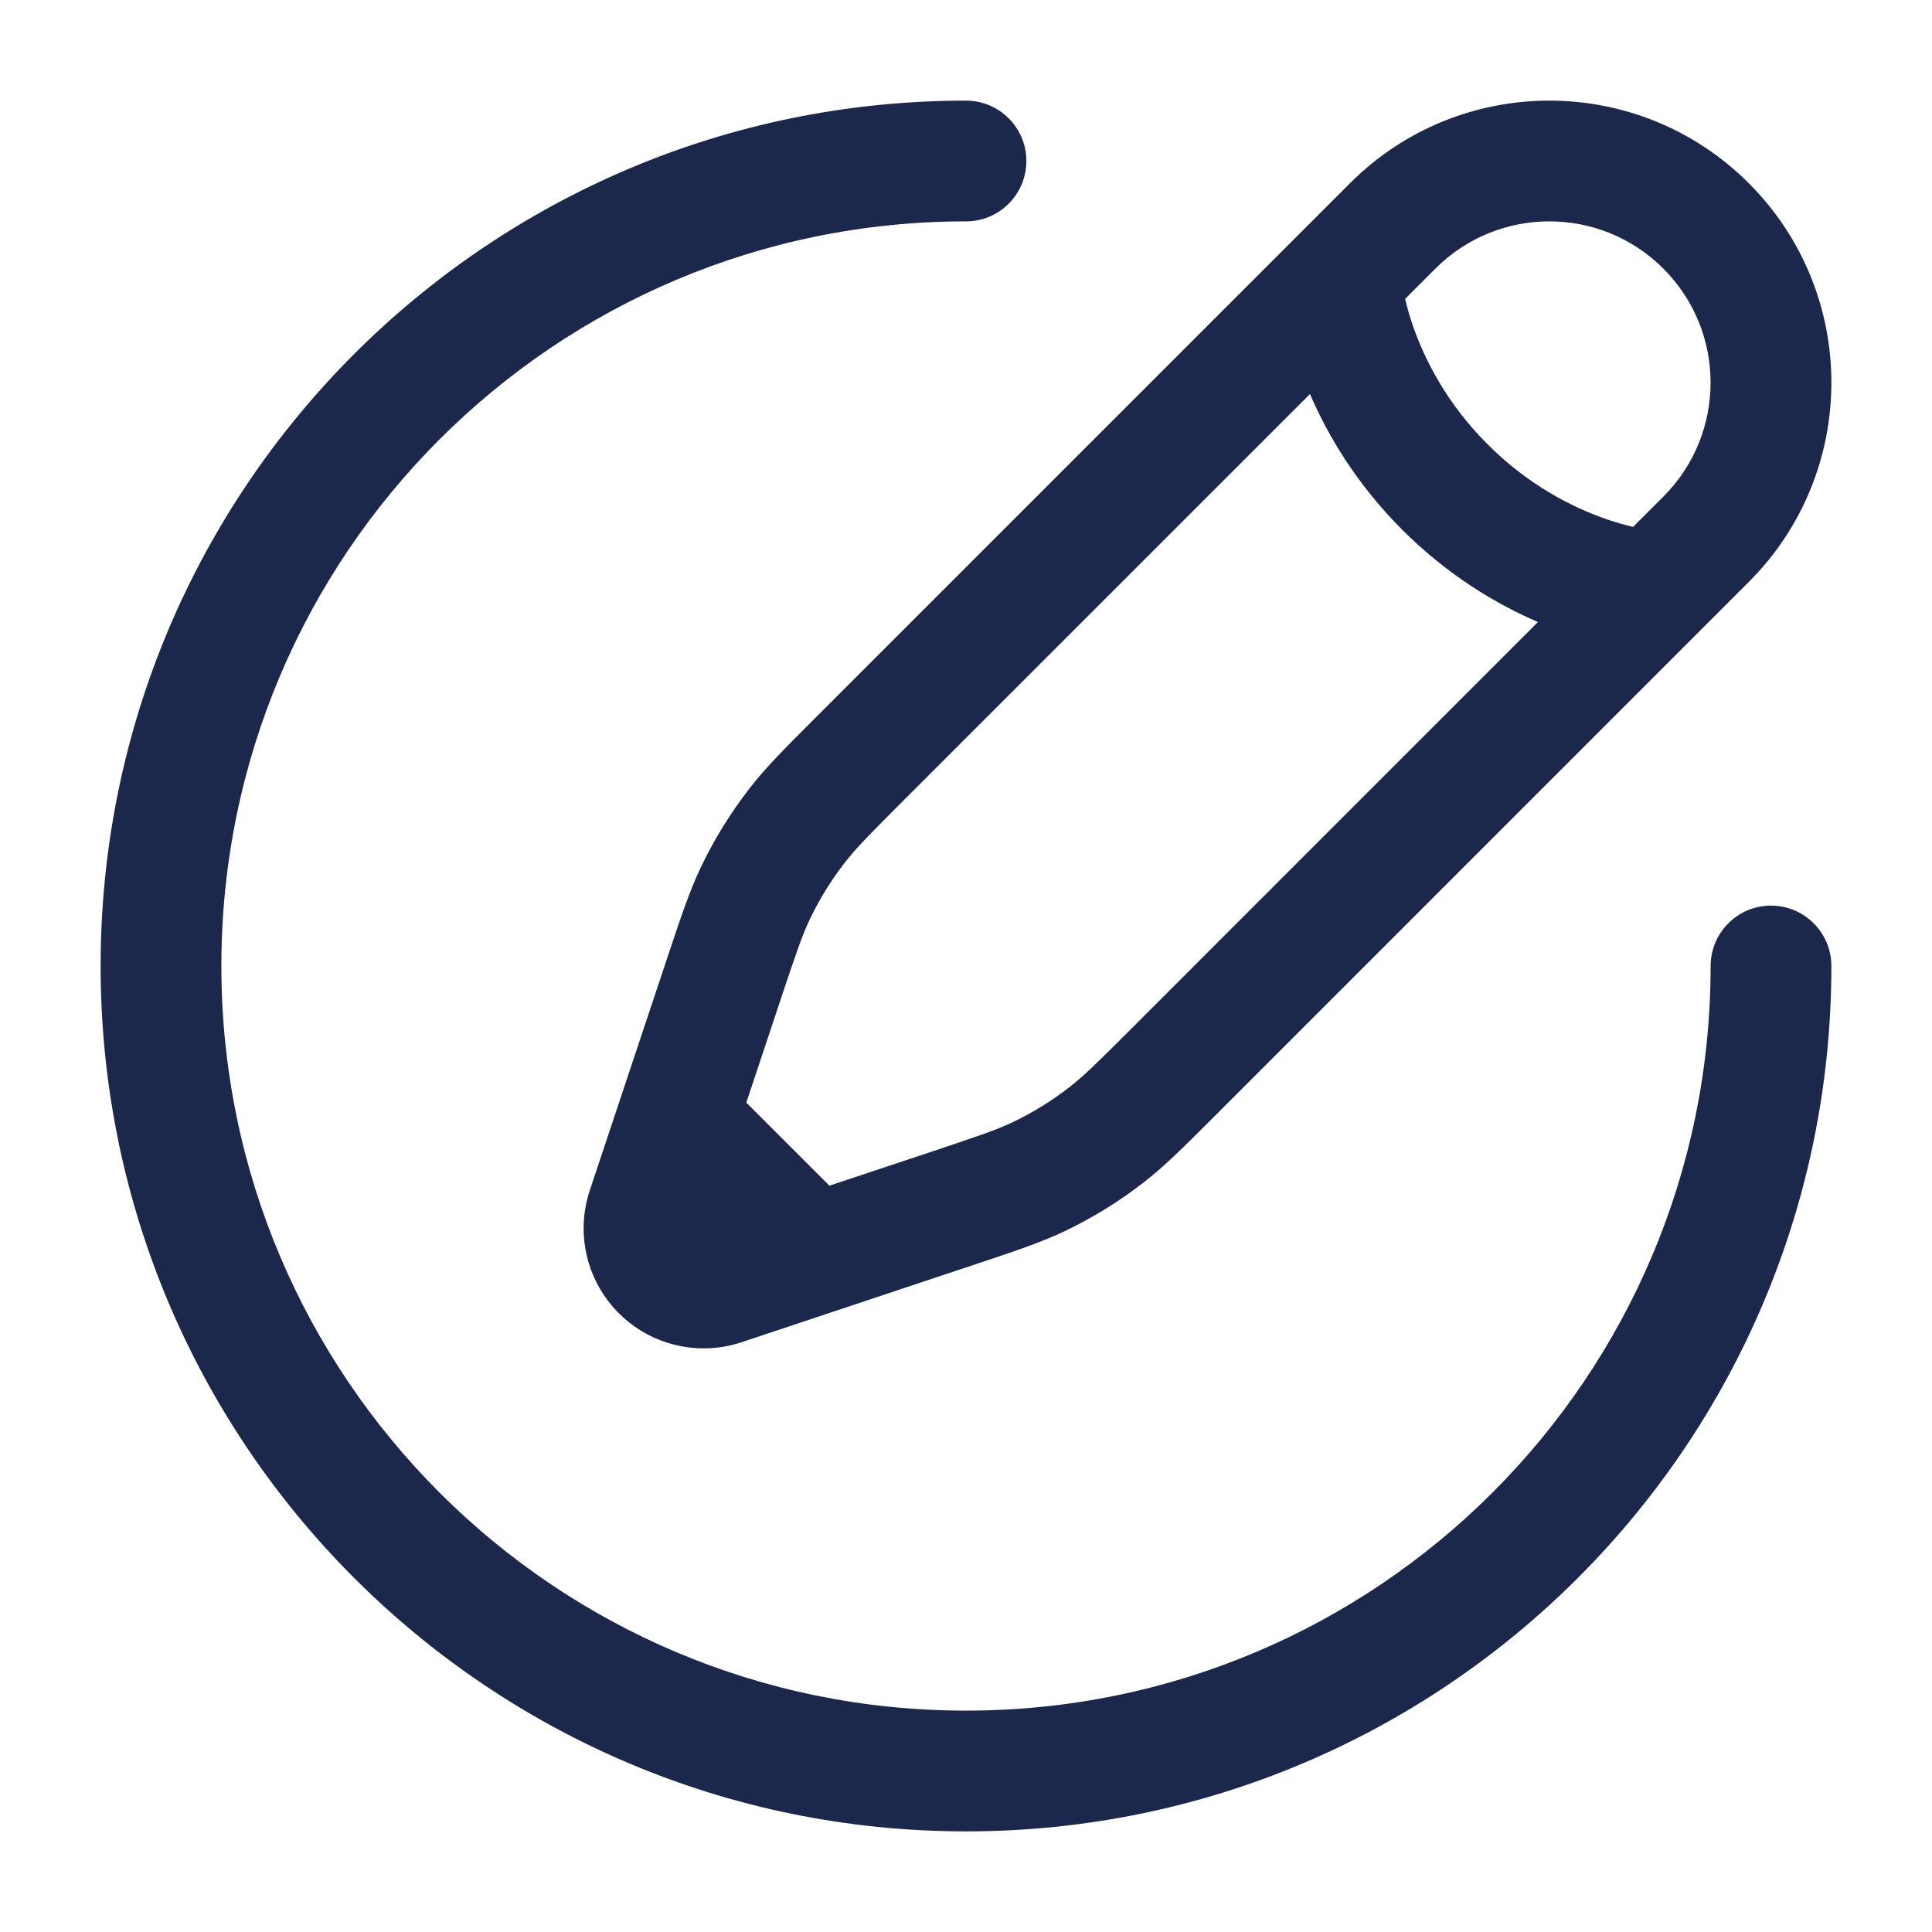
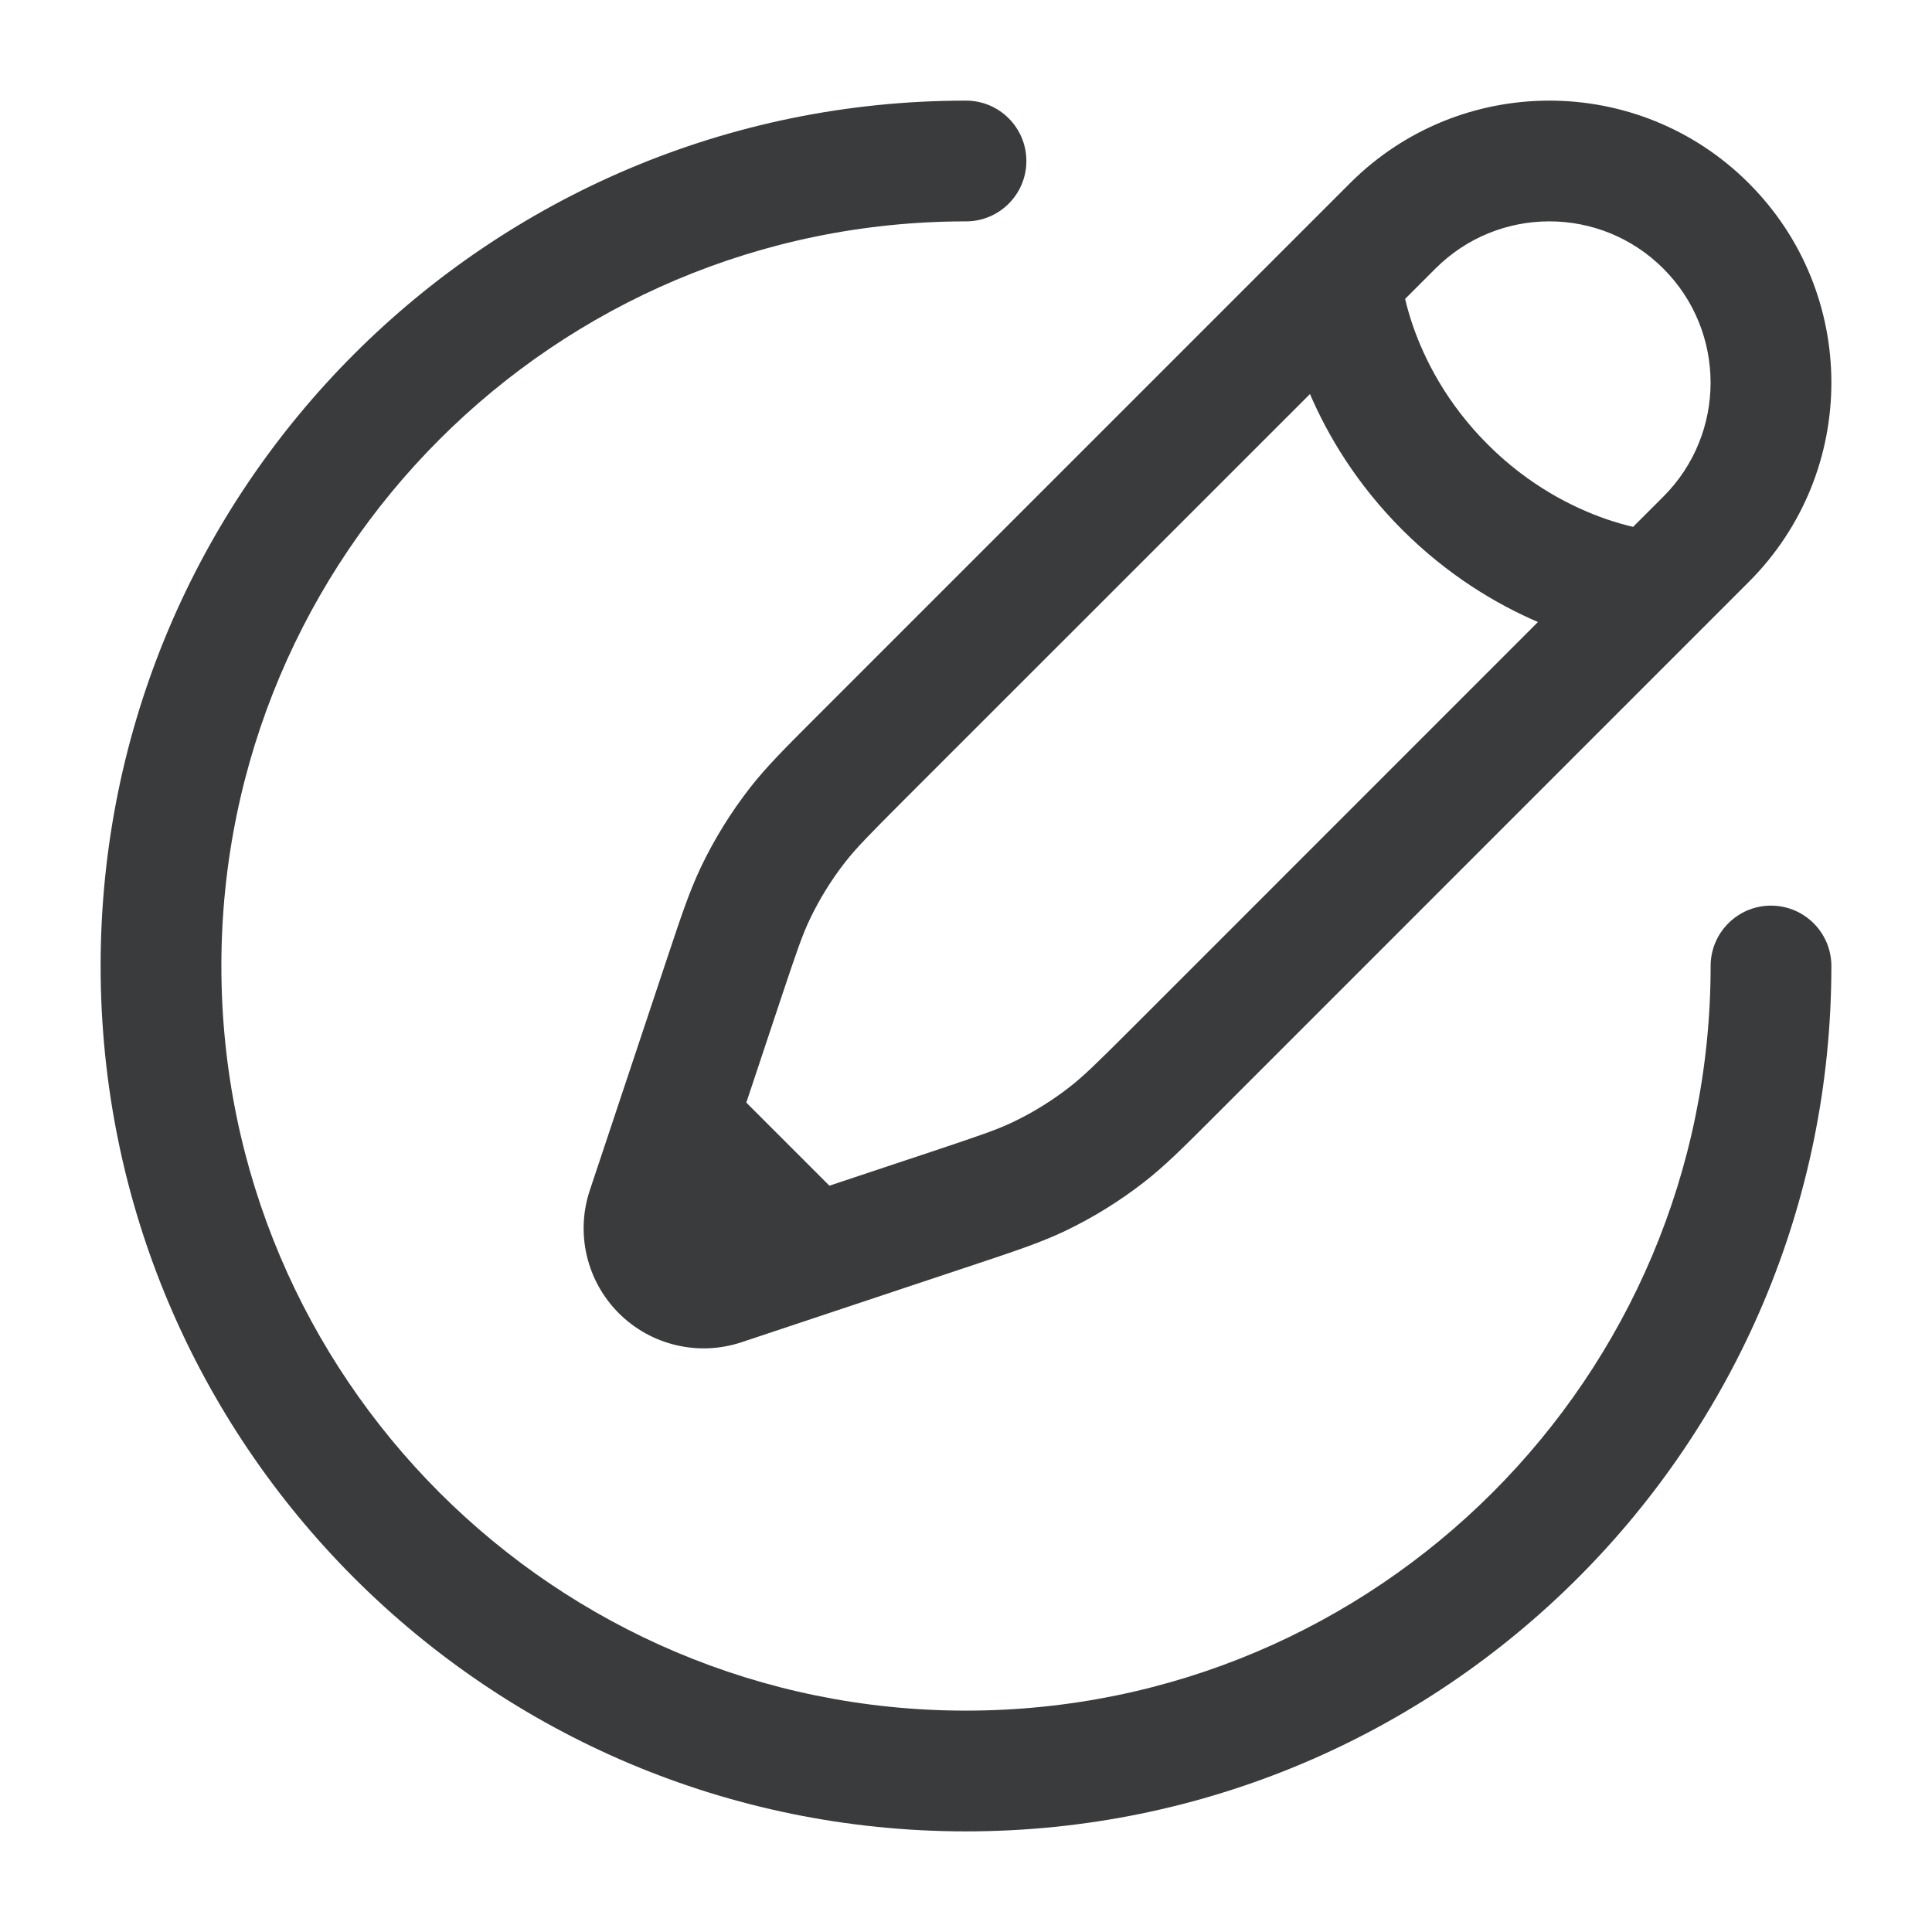
<svg xmlns="http://www.w3.org/2000/svg" width="800px" height="800px" viewBox="0 0 24 24" fill="none">
-   <path fill-rule="evenodd" clip-rule="evenodd" d="M1.25 12C1.25 6.063 6.063 1.25 12 1.25C12.414 1.25 12.75 1.586 12.75 2C12.75 2.414 12.414 2.75 12 2.75C6.891 2.75 2.75 6.891 2.75 12C2.75 17.109 6.891 21.25 12 21.25C17.109 21.25 21.25 17.109 21.25 12C21.25 11.586 21.586 11.25 22 11.25C22.414 11.25 22.75 11.586 22.75 12C22.75 17.937 17.937 22.75 12 22.75C6.063 22.75 1.25 17.937 1.25 12ZM16.77 2.276C18.138 0.908 20.356 0.908 21.724 2.276C23.092 3.644 23.092 5.862 21.724 7.229L15.076 13.878C14.705 14.249 14.472 14.482 14.213 14.684C13.907 14.922 13.576 15.127 13.226 15.294C12.929 15.435 12.617 15.539 12.119 15.705L9.214 16.673C8.678 16.852 8.087 16.713 7.687 16.313C7.287 15.913 7.148 15.322 7.327 14.786L8.295 11.881C8.461 11.383 8.565 11.071 8.706 10.774C8.873 10.424 9.078 10.093 9.316 9.787C9.518 9.528 9.751 9.295 10.122 8.924L16.77 2.276ZM20.663 3.337C19.881 2.554 18.613 2.554 17.831 3.337L17.455 3.713C17.477 3.809 17.509 3.923 17.553 4.051C17.697 4.464 17.968 5.008 18.48 5.52C18.992 6.032 19.536 6.303 19.949 6.447C20.077 6.491 20.191 6.523 20.287 6.545L20.663 6.169C21.445 5.387 21.445 4.119 20.663 3.337ZM19.105 7.727C18.589 7.505 17.988 7.149 17.419 6.581C16.851 6.012 16.495 5.411 16.273 4.895L11.217 9.95C10.801 10.367 10.638 10.532 10.499 10.71C10.327 10.93 10.18 11.168 10.06 11.419C9.963 11.623 9.889 11.843 9.702 12.402L9.271 13.697L10.303 14.729L11.598 14.298C12.157 14.111 12.377 14.037 12.581 13.94C12.832 13.82 13.07 13.673 13.29 13.501C13.468 13.362 13.633 13.199 14.05 12.783L19.105 7.727Z" fill="#1C274C" />
+   <path fill-rule="evenodd" clip-rule="evenodd" d="M1.25 12C1.25 6.063 6.063 1.25 12 1.25C12.414 1.25 12.75 1.586 12.75 2C12.75 2.414 12.414 2.75 12 2.75C6.891 2.75 2.75 6.891 2.75 12C2.75 17.109 6.891 21.25 12 21.25C17.109 21.25 21.25 17.109 21.25 12C21.25 11.586 21.586 11.25 22 11.25C22.414 11.25 22.75 11.586 22.75 12C22.75 17.937 17.937 22.75 12 22.75C6.063 22.75 1.25 17.937 1.25 12ZM16.77 2.276C18.138 0.908 20.356 0.908 21.724 2.276C23.092 3.644 23.092 5.862 21.724 7.229L15.076 13.878C14.705 14.249 14.472 14.482 14.213 14.684C13.907 14.922 13.576 15.127 13.226 15.294C12.929 15.435 12.617 15.539 12.119 15.705L9.214 16.673C8.678 16.852 8.087 16.713 7.687 16.313C7.287 15.913 7.148 15.322 7.327 14.786L8.295 11.881C8.461 11.383 8.565 11.071 8.706 10.774C8.873 10.424 9.078 10.093 9.316 9.787C9.518 9.528 9.751 9.295 10.122 8.924L16.77 2.276ZM20.663 3.337C19.881 2.554 18.613 2.554 17.831 3.337L17.455 3.713C17.477 3.809 17.509 3.923 17.553 4.051C17.697 4.464 17.968 5.008 18.48 5.52C18.992 6.032 19.536 6.303 19.949 6.447C20.077 6.491 20.191 6.523 20.287 6.545L20.663 6.169C21.445 5.387 21.445 4.119 20.663 3.337ZM19.105 7.727C18.589 7.505 17.988 7.149 17.419 6.581C16.851 6.012 16.495 5.411 16.273 4.895L11.217 9.95C10.801 10.367 10.638 10.532 10.499 10.71C10.327 10.93 10.18 11.168 10.06 11.419C9.963 11.623 9.889 11.843 9.702 12.402L9.271 13.697L10.303 14.729L11.598 14.298C12.157 14.111 12.377 14.037 12.581 13.94C12.832 13.82 13.07 13.673 13.29 13.501C13.468 13.362 13.633 13.199 14.05 12.783L19.105 7.727Z" fill="#3a3b3d" />
</svg>
